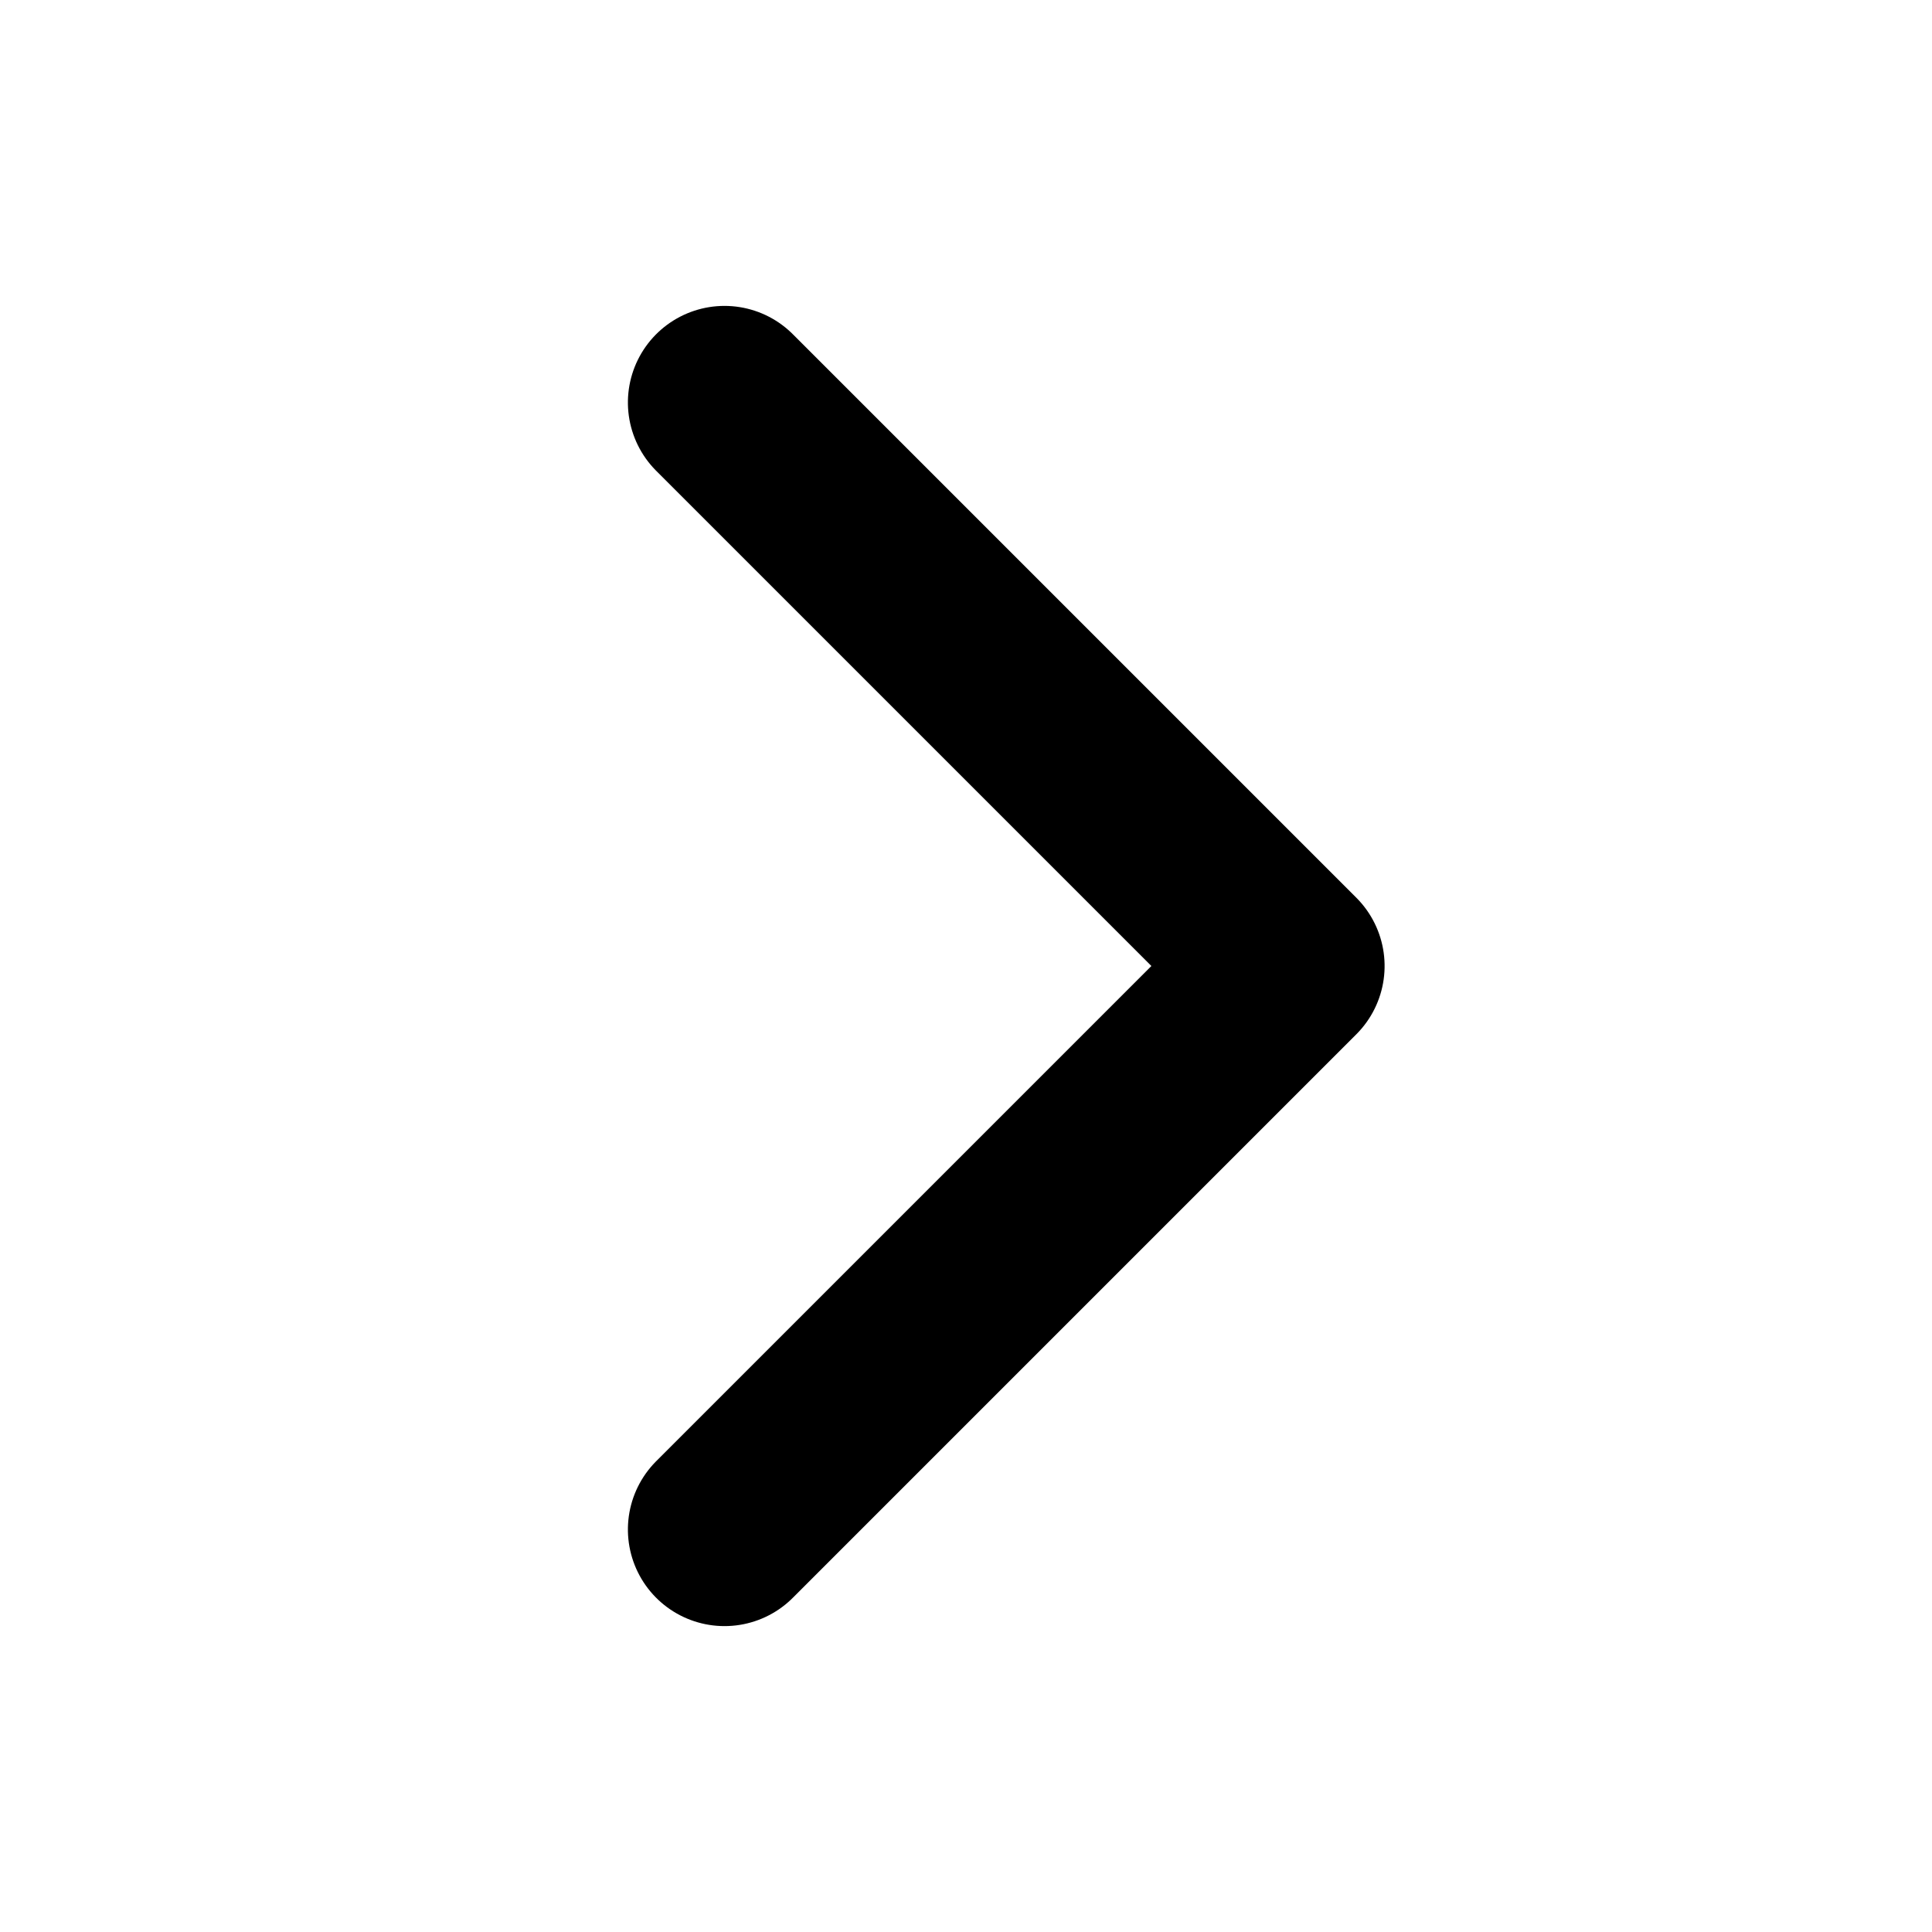
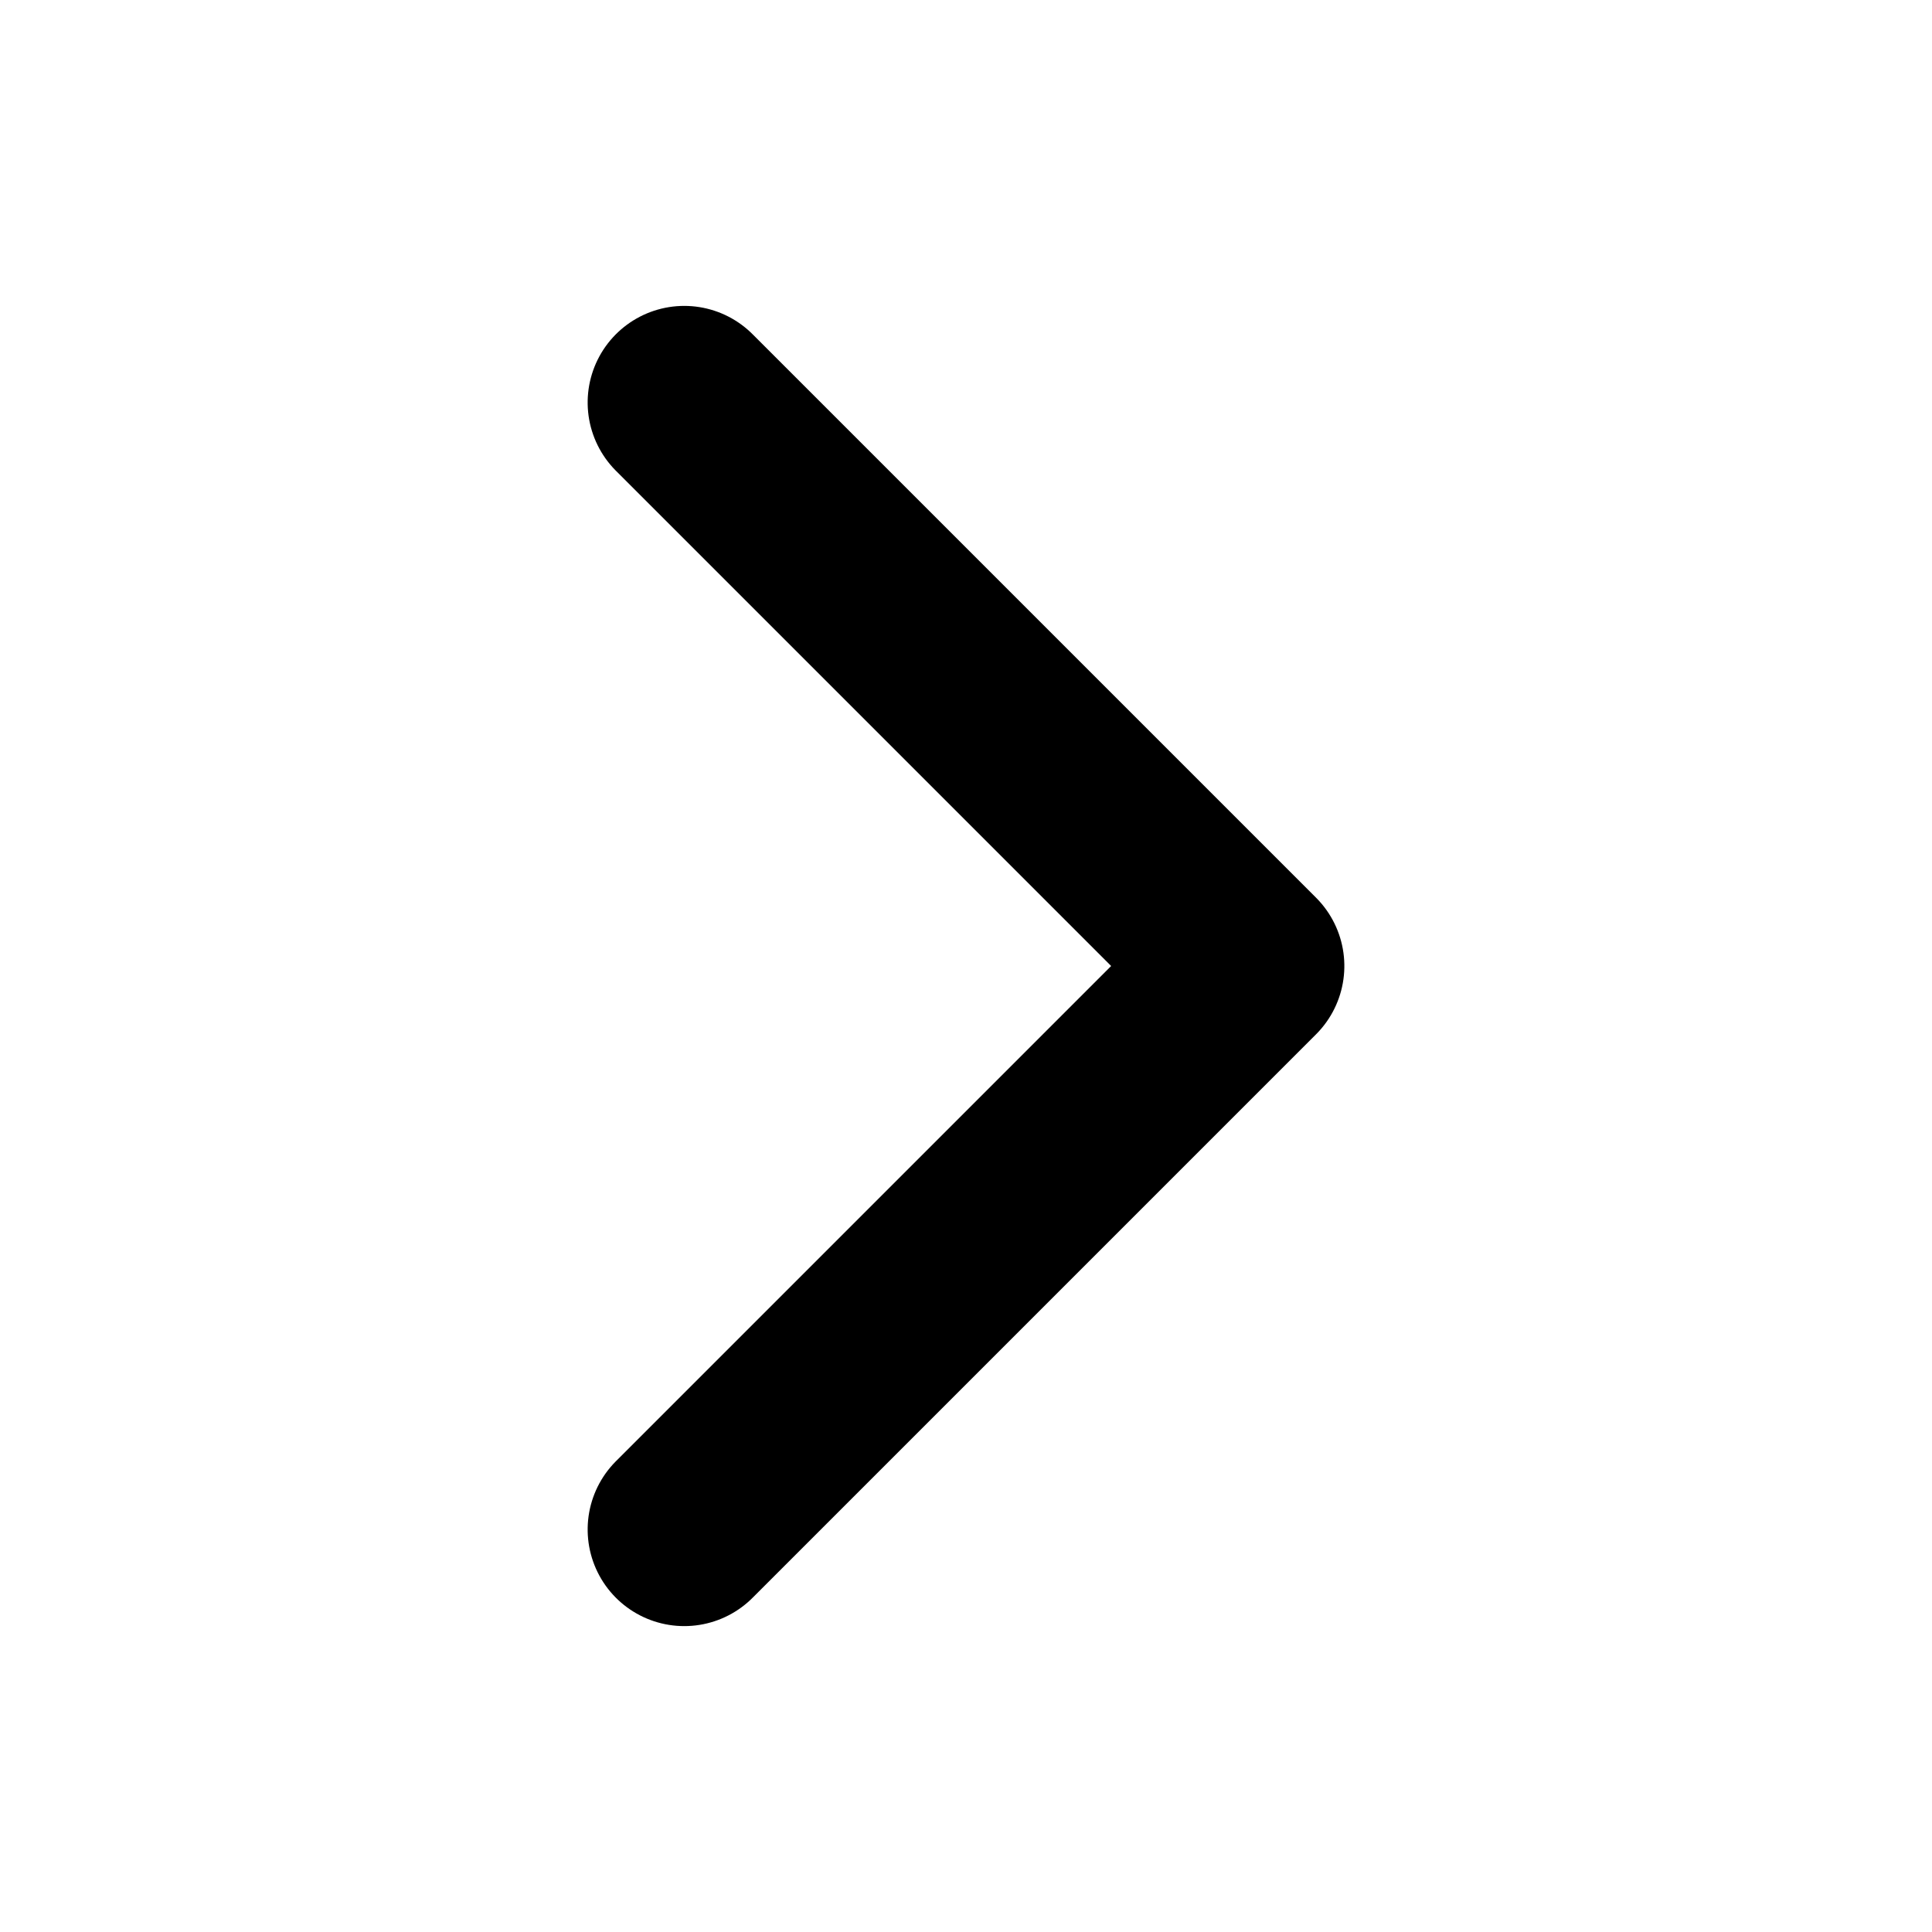
<svg xmlns="http://www.w3.org/2000/svg" viewBox="0 0 24 24" fill="none" stroke="currentColor" stroke-width="2.4" stroke-linecap="round" stroke-linejoin="round">
  <g transform="rotate(-90 12 12)">
-     <path d="m5 9 7 7 7-7" />
+     <path d="m5 8.5 7 7 7-7" />
  </g>
</svg>
